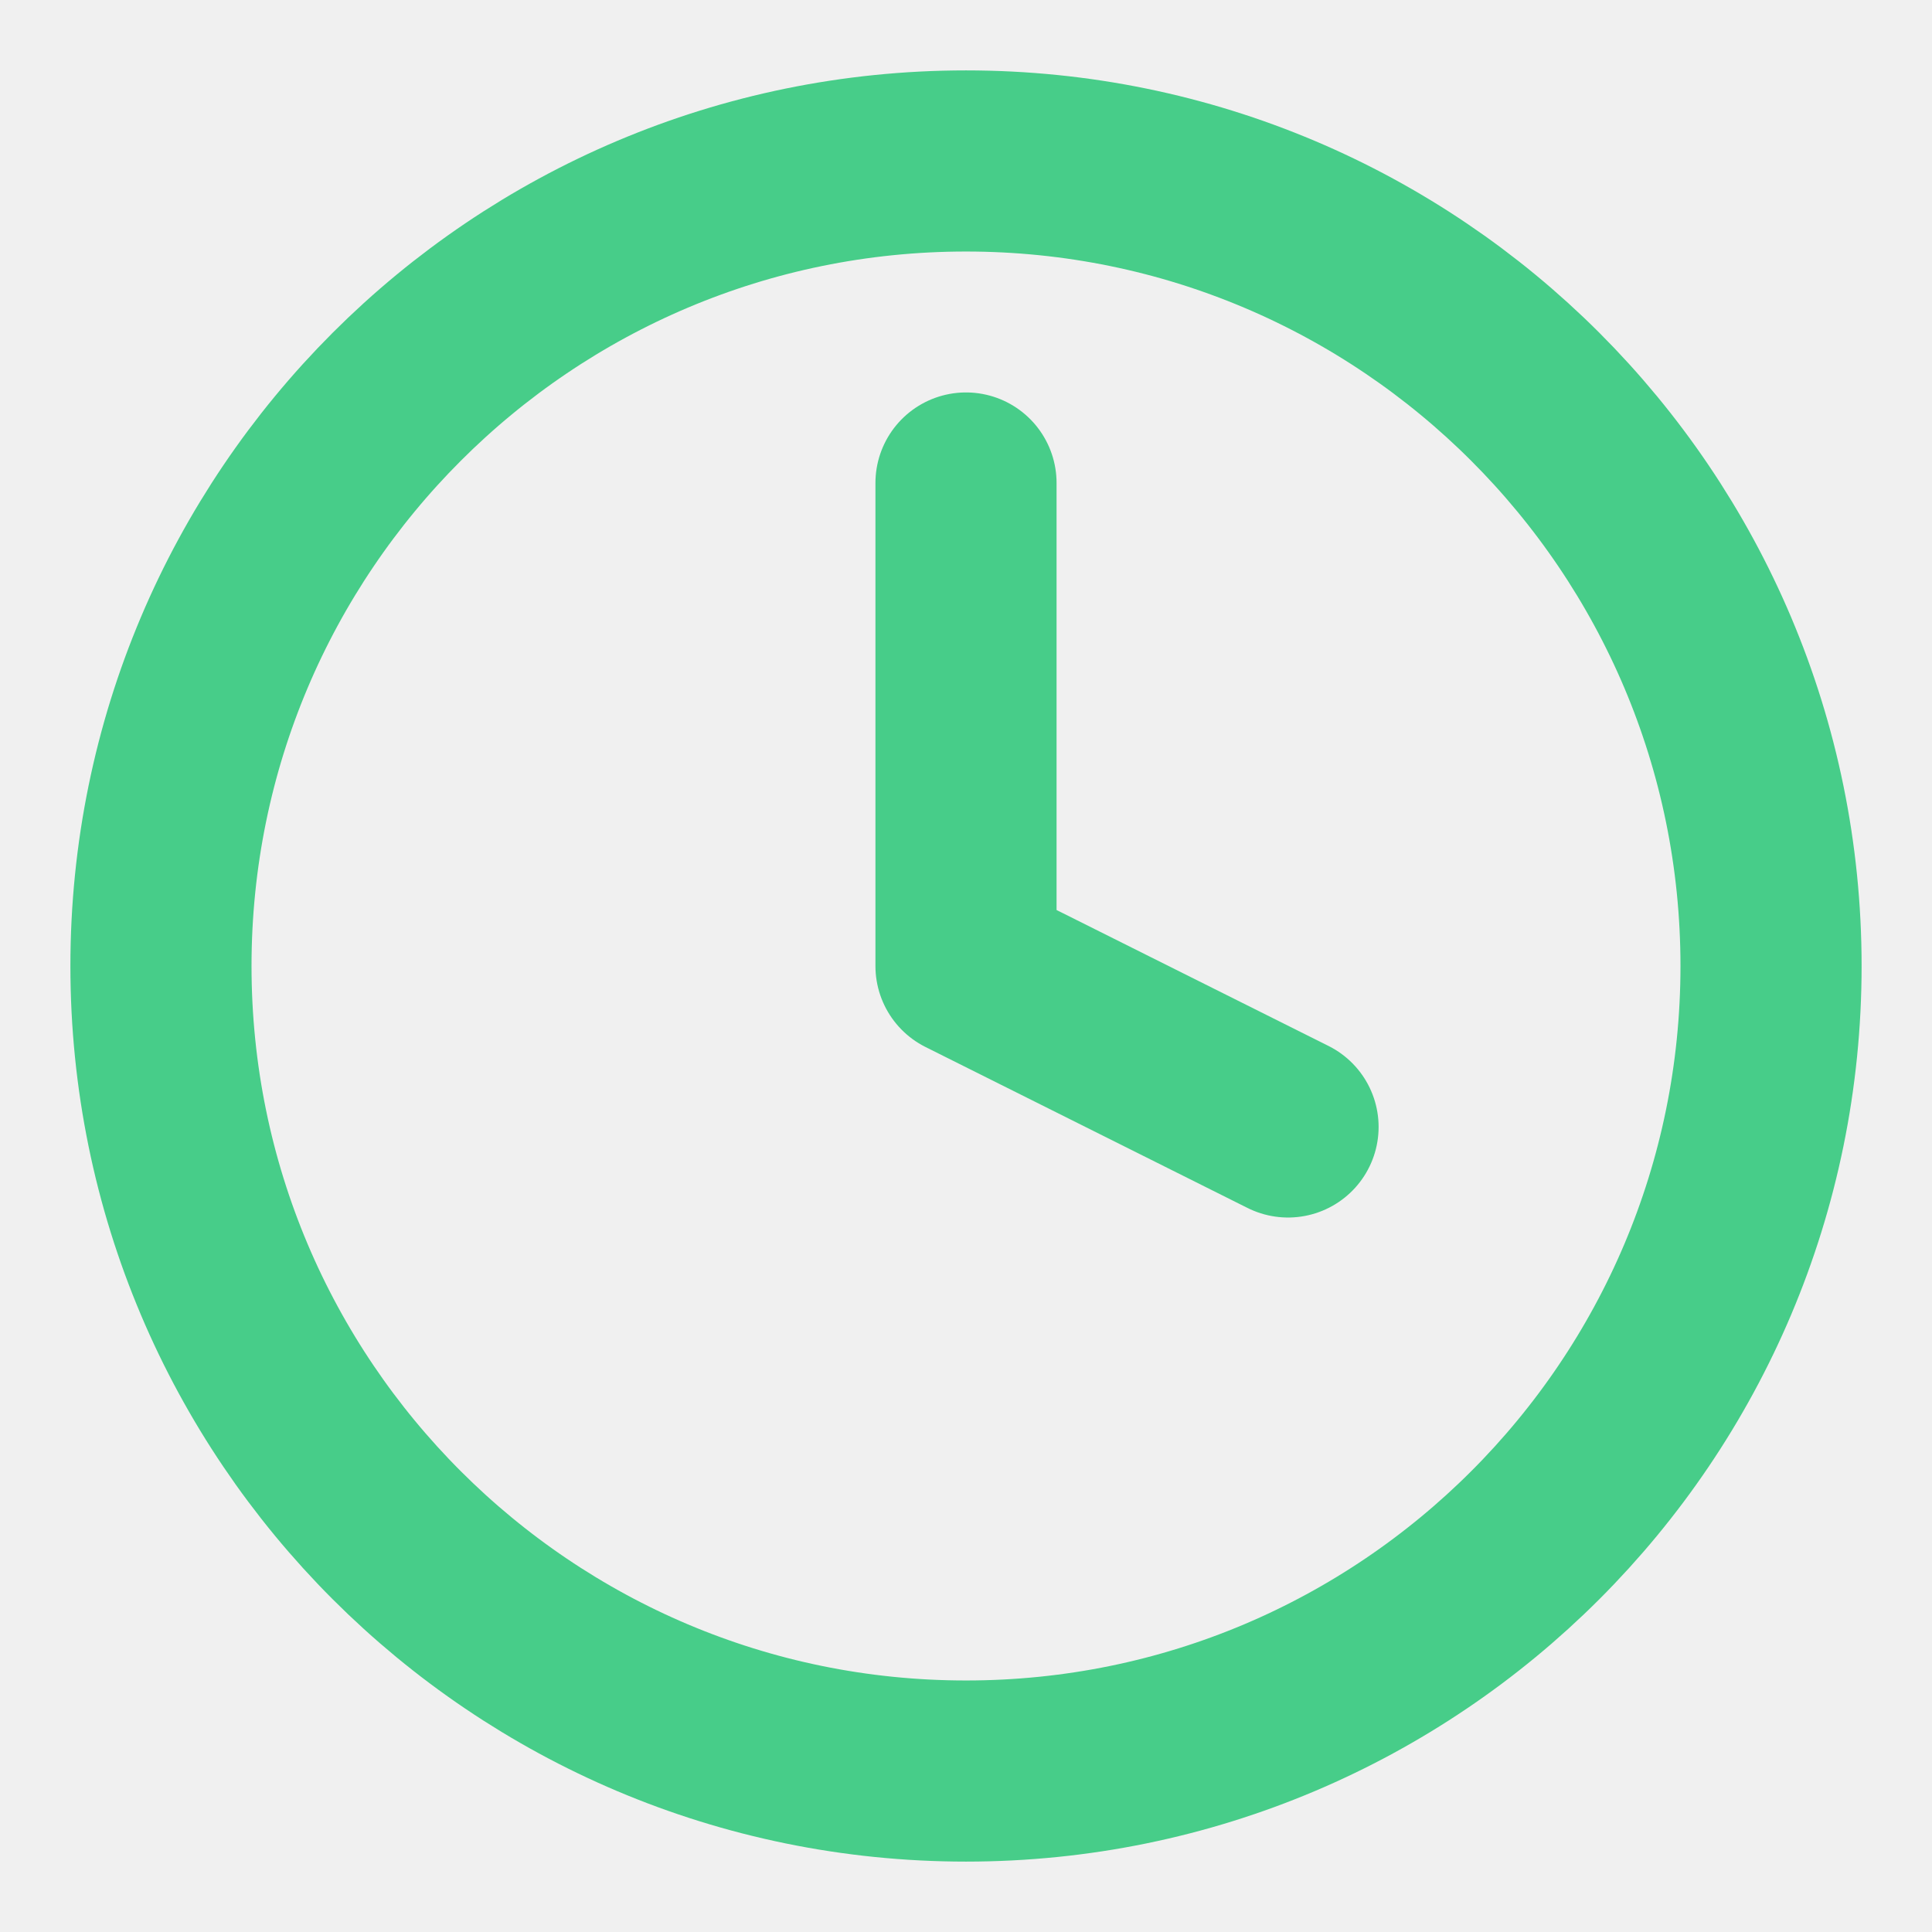
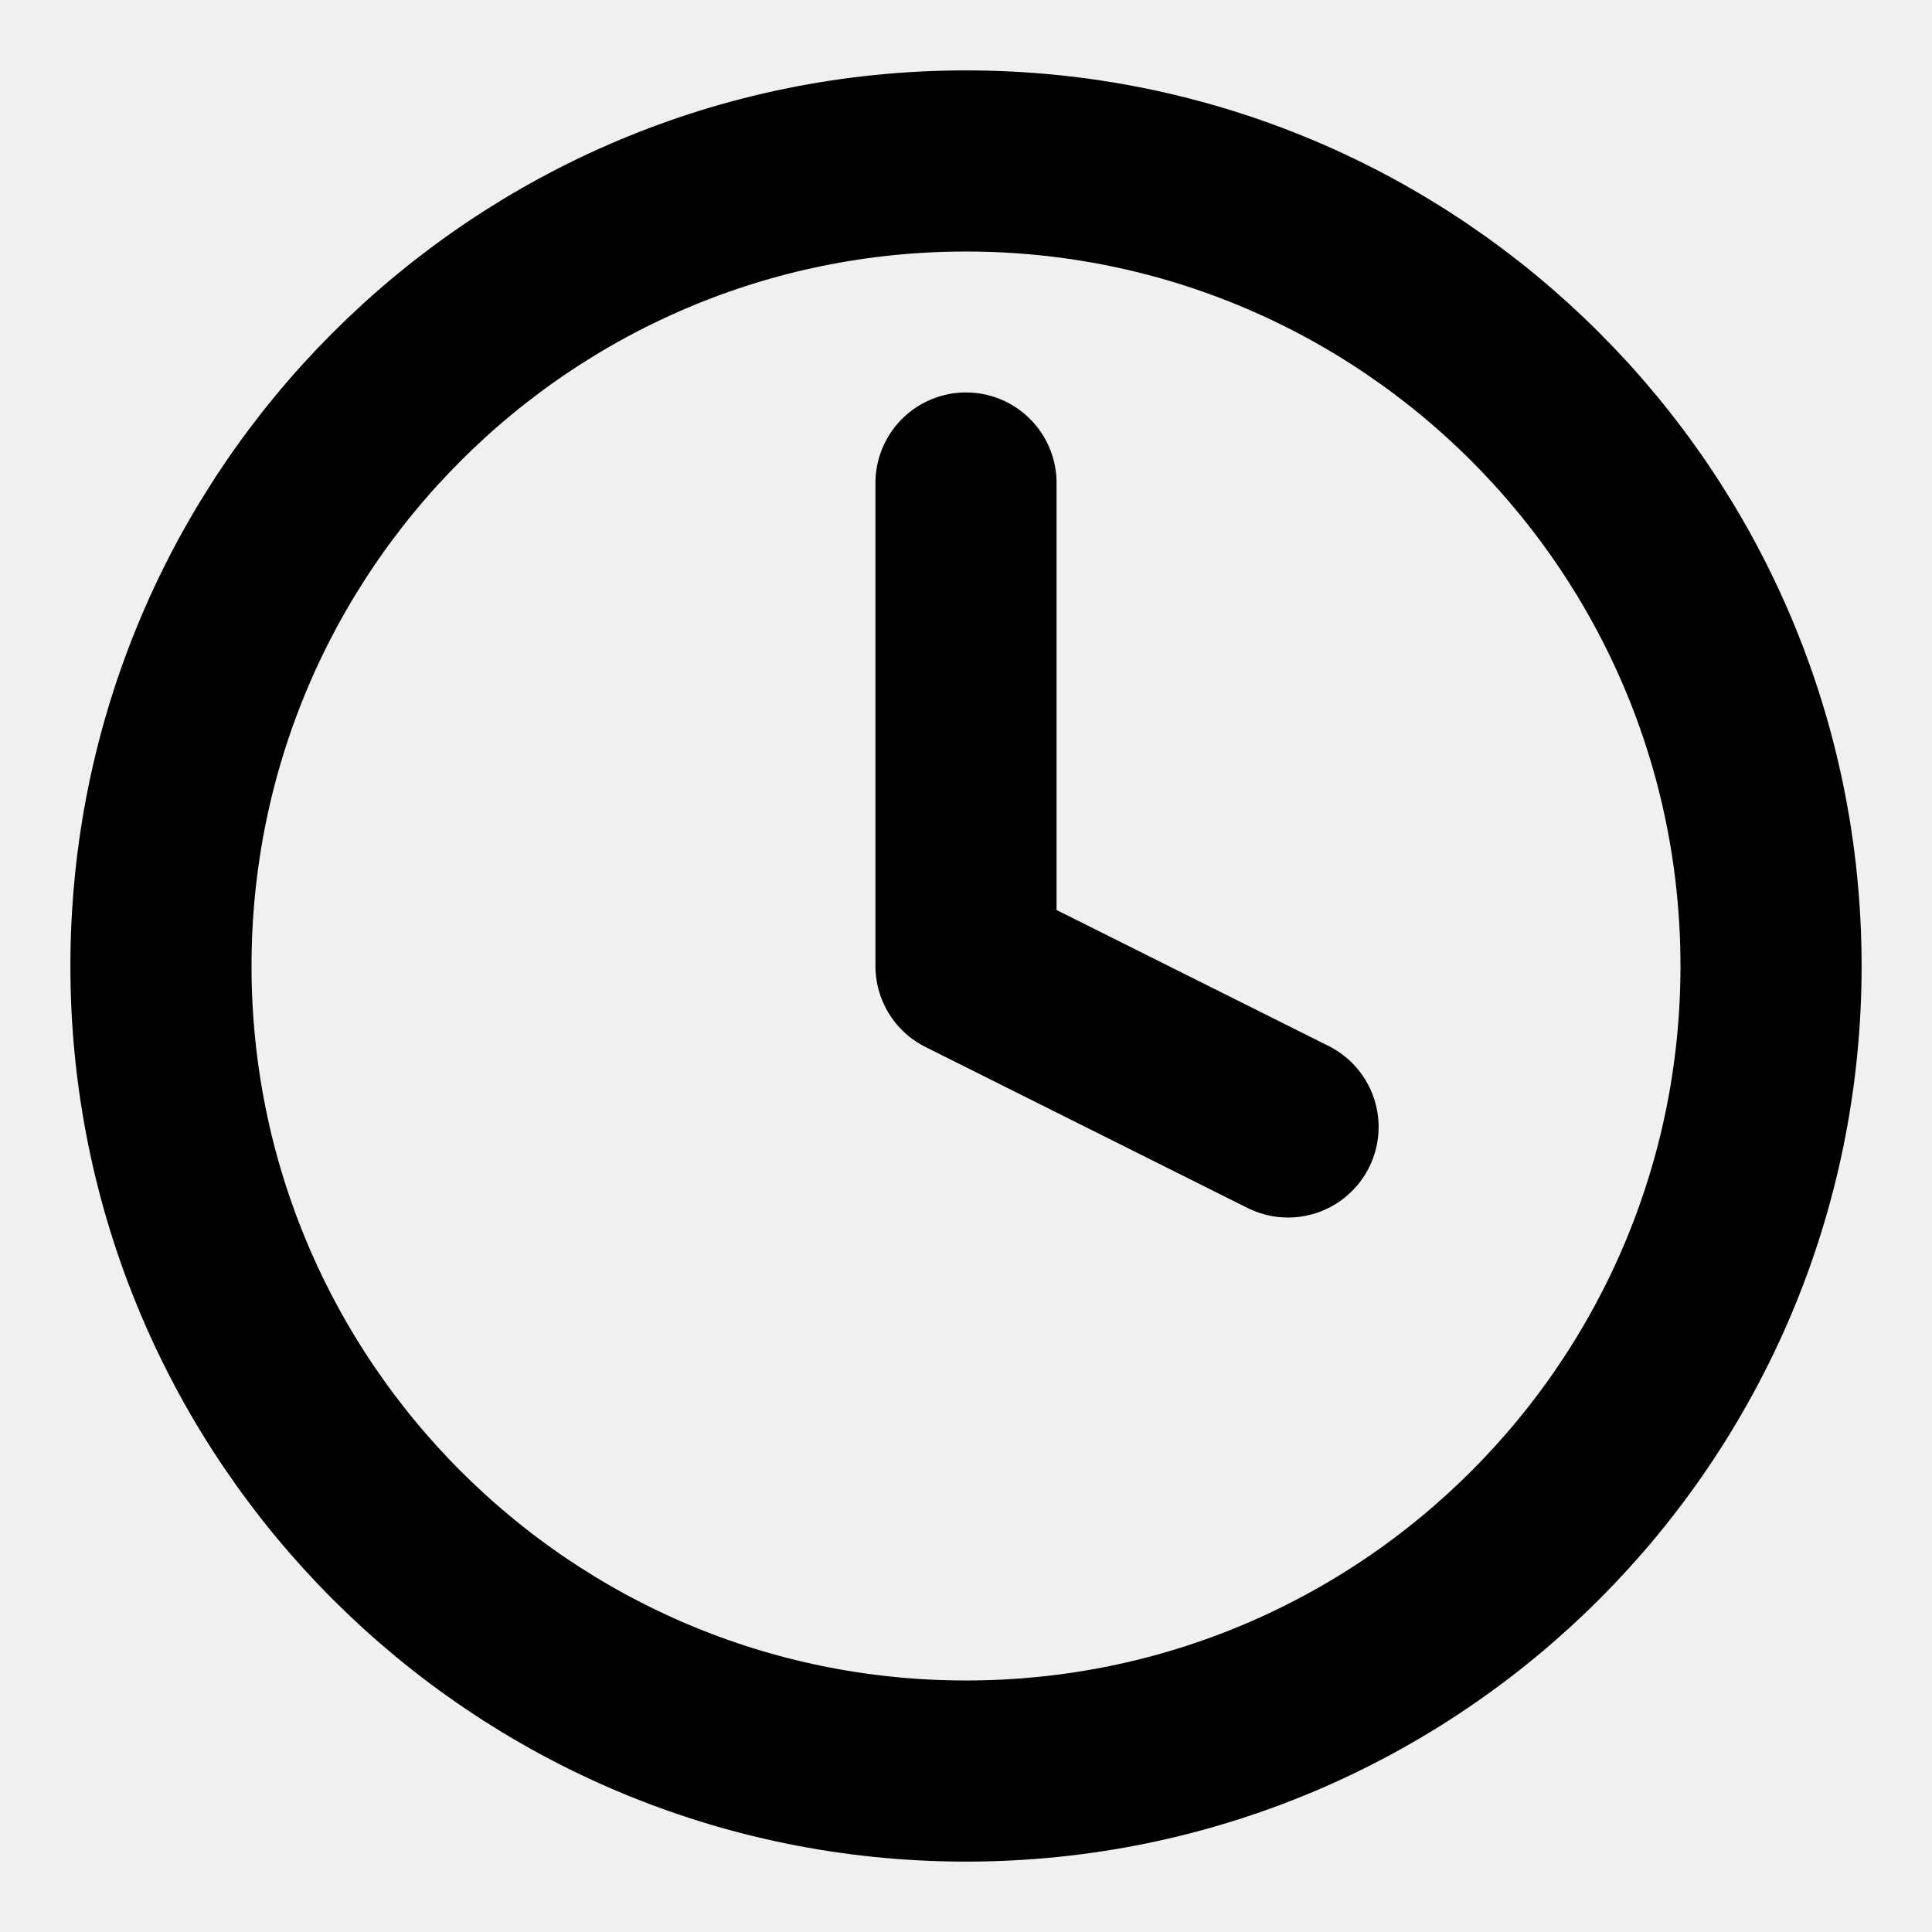
<svg xmlns="http://www.w3.org/2000/svg" width="16" height="16" viewBox="0 0 16 16" fill="none">
  <g id="clock" clip-path="url(#clip0_11_9231)">
-     <path id="Icon" d="M8 4V8L10.667 9.333M14.667 8C14.667 11.682 11.682 14.667 8 14.667C4.318 14.667 1.333 11.682 1.333 8C1.333 4.318 4.318 1.333 8 1.333C11.682 1.333 14.667 4.318 14.667 8Z" stroke="#47CD89" stroke-width="1.5" stroke-linecap="round" stroke-linejoin="round" />
+     <path id="Icon" d="M8 4V8L10.667 9.333M14.667 8C14.667 11.682 11.682 14.667 8 14.667C4.318 14.667 1.333 11.682 1.333 8C1.333 4.318 4.318 1.333 8 1.333C11.682 1.333 14.667 4.318 14.667 8Z" stroke="currentColor" stroke-width="1.5" stroke-linecap="round" stroke-linejoin="round" />
  </g>
  <defs>
    <clipPath id="clip0_11_9231">
      <rect width="16" height="16" fill="white" />
    </clipPath>
  </defs>
</svg>
